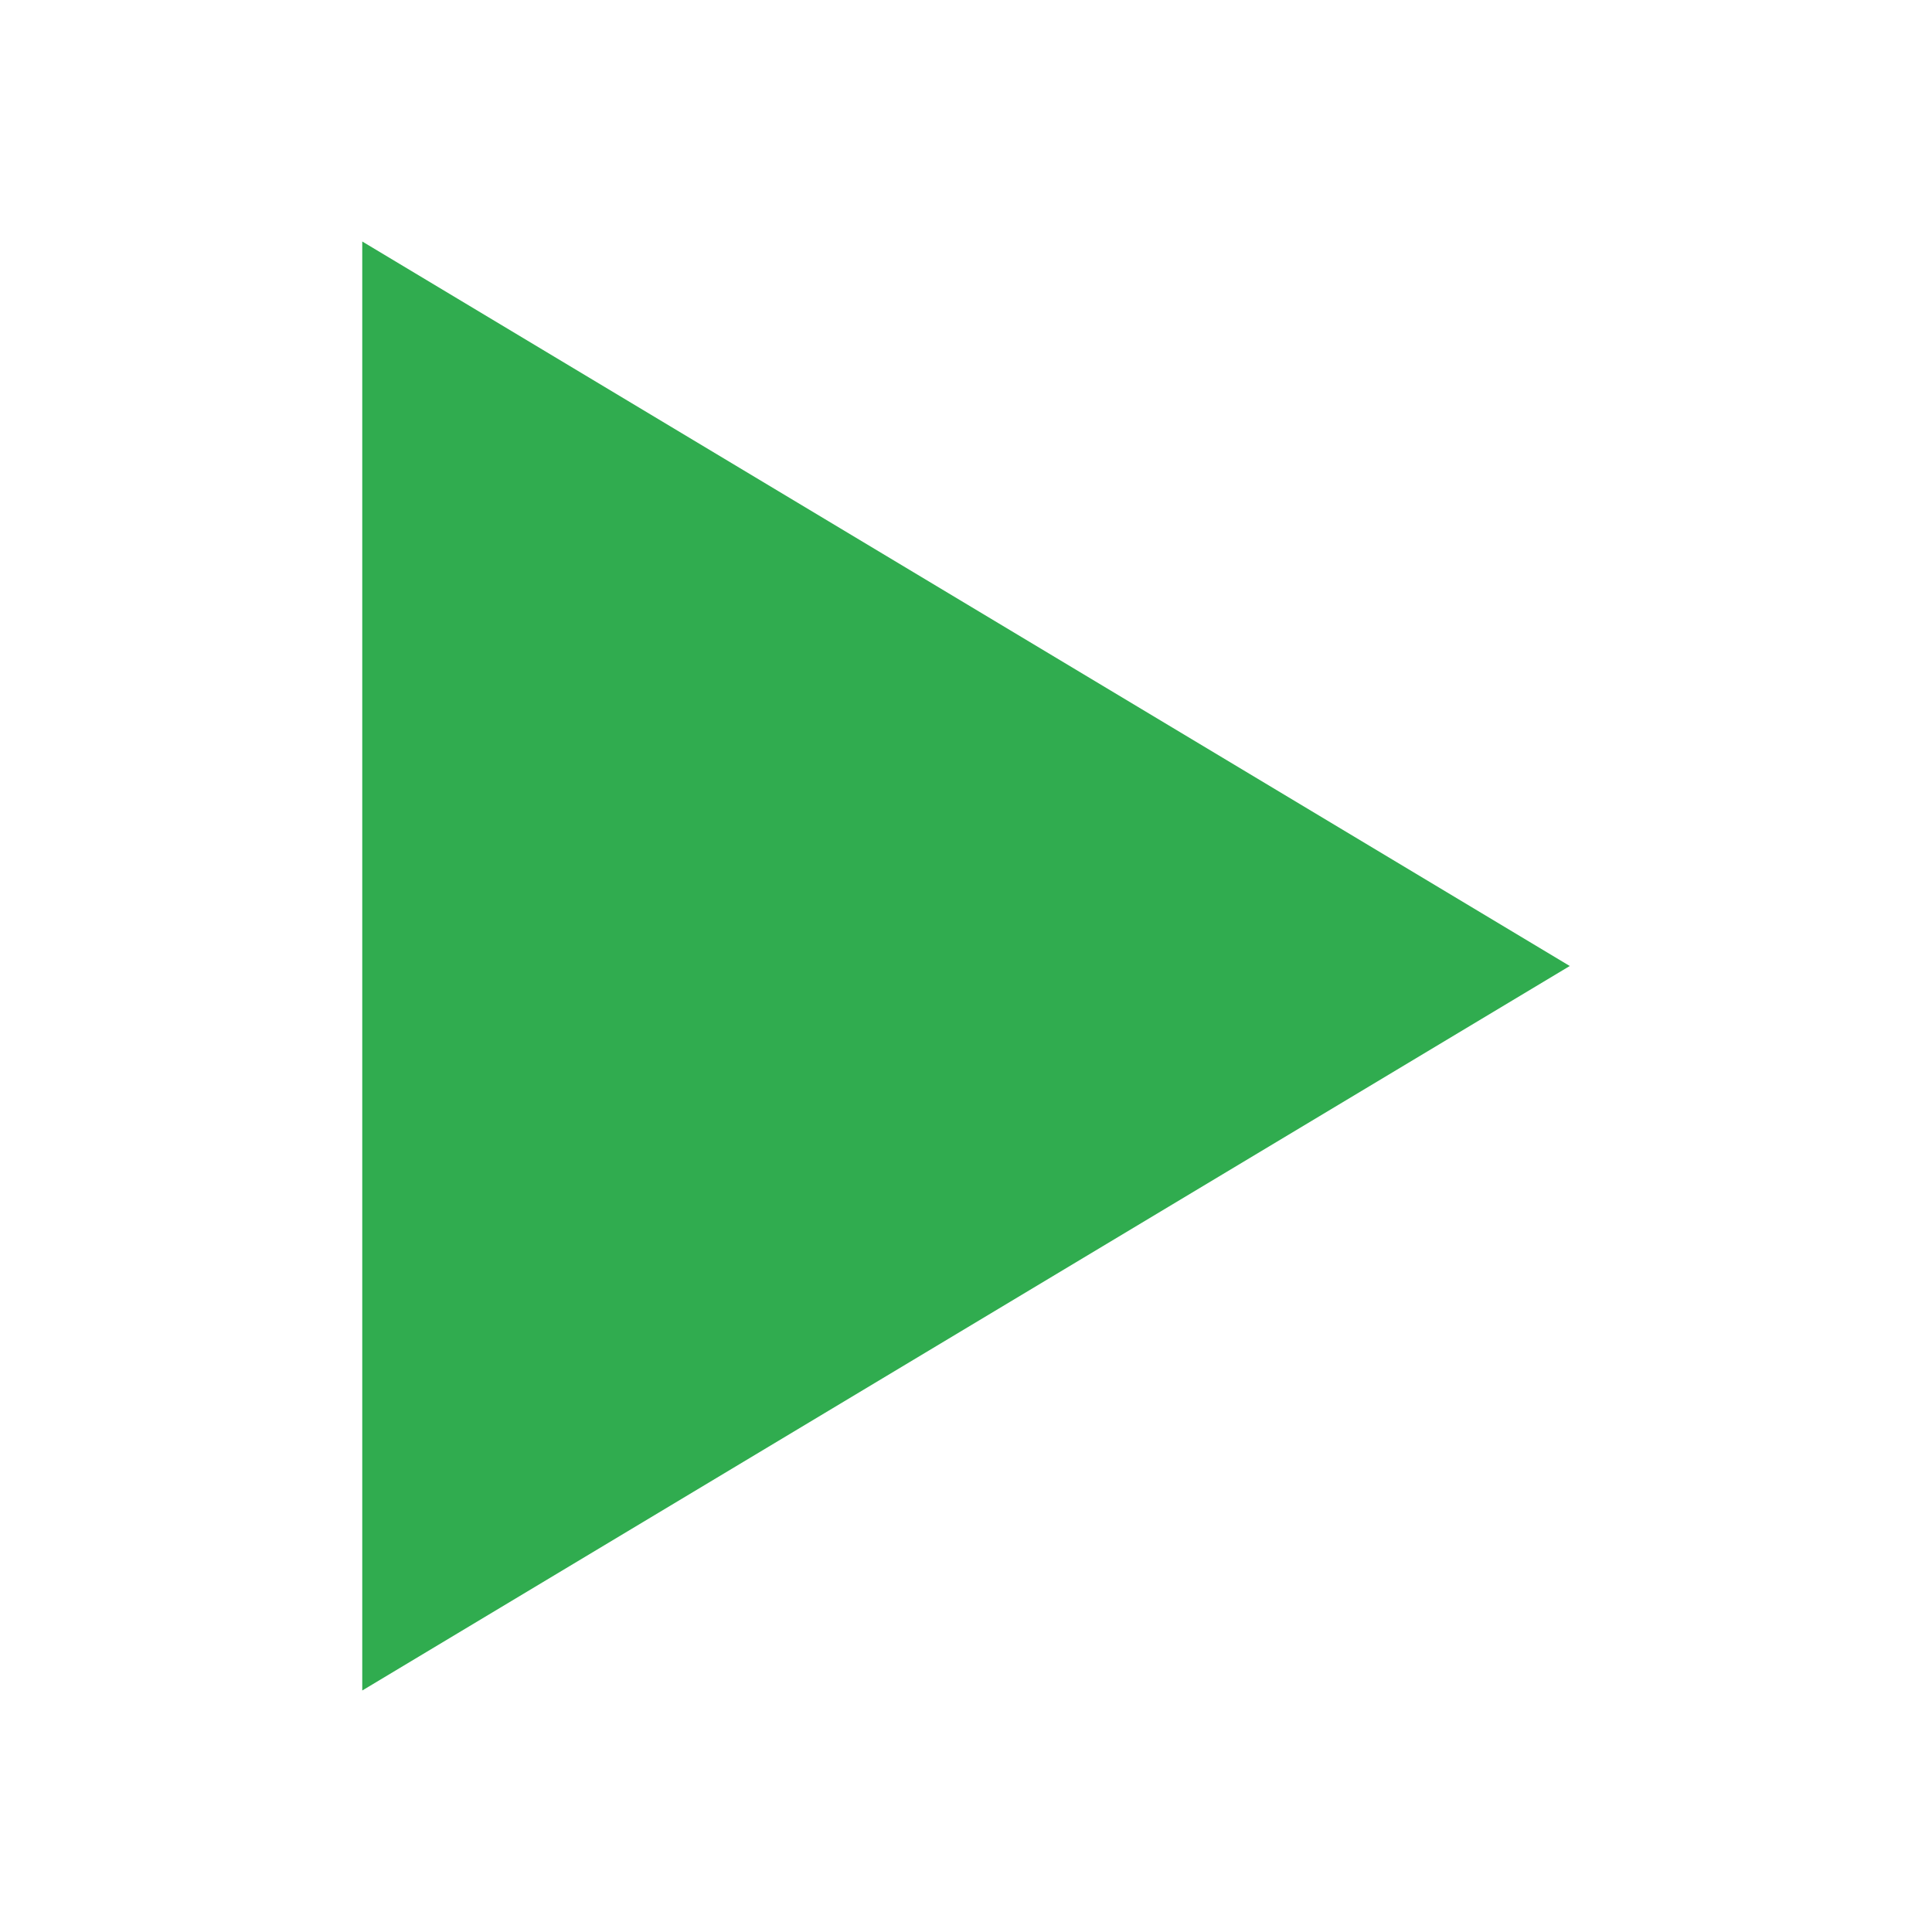
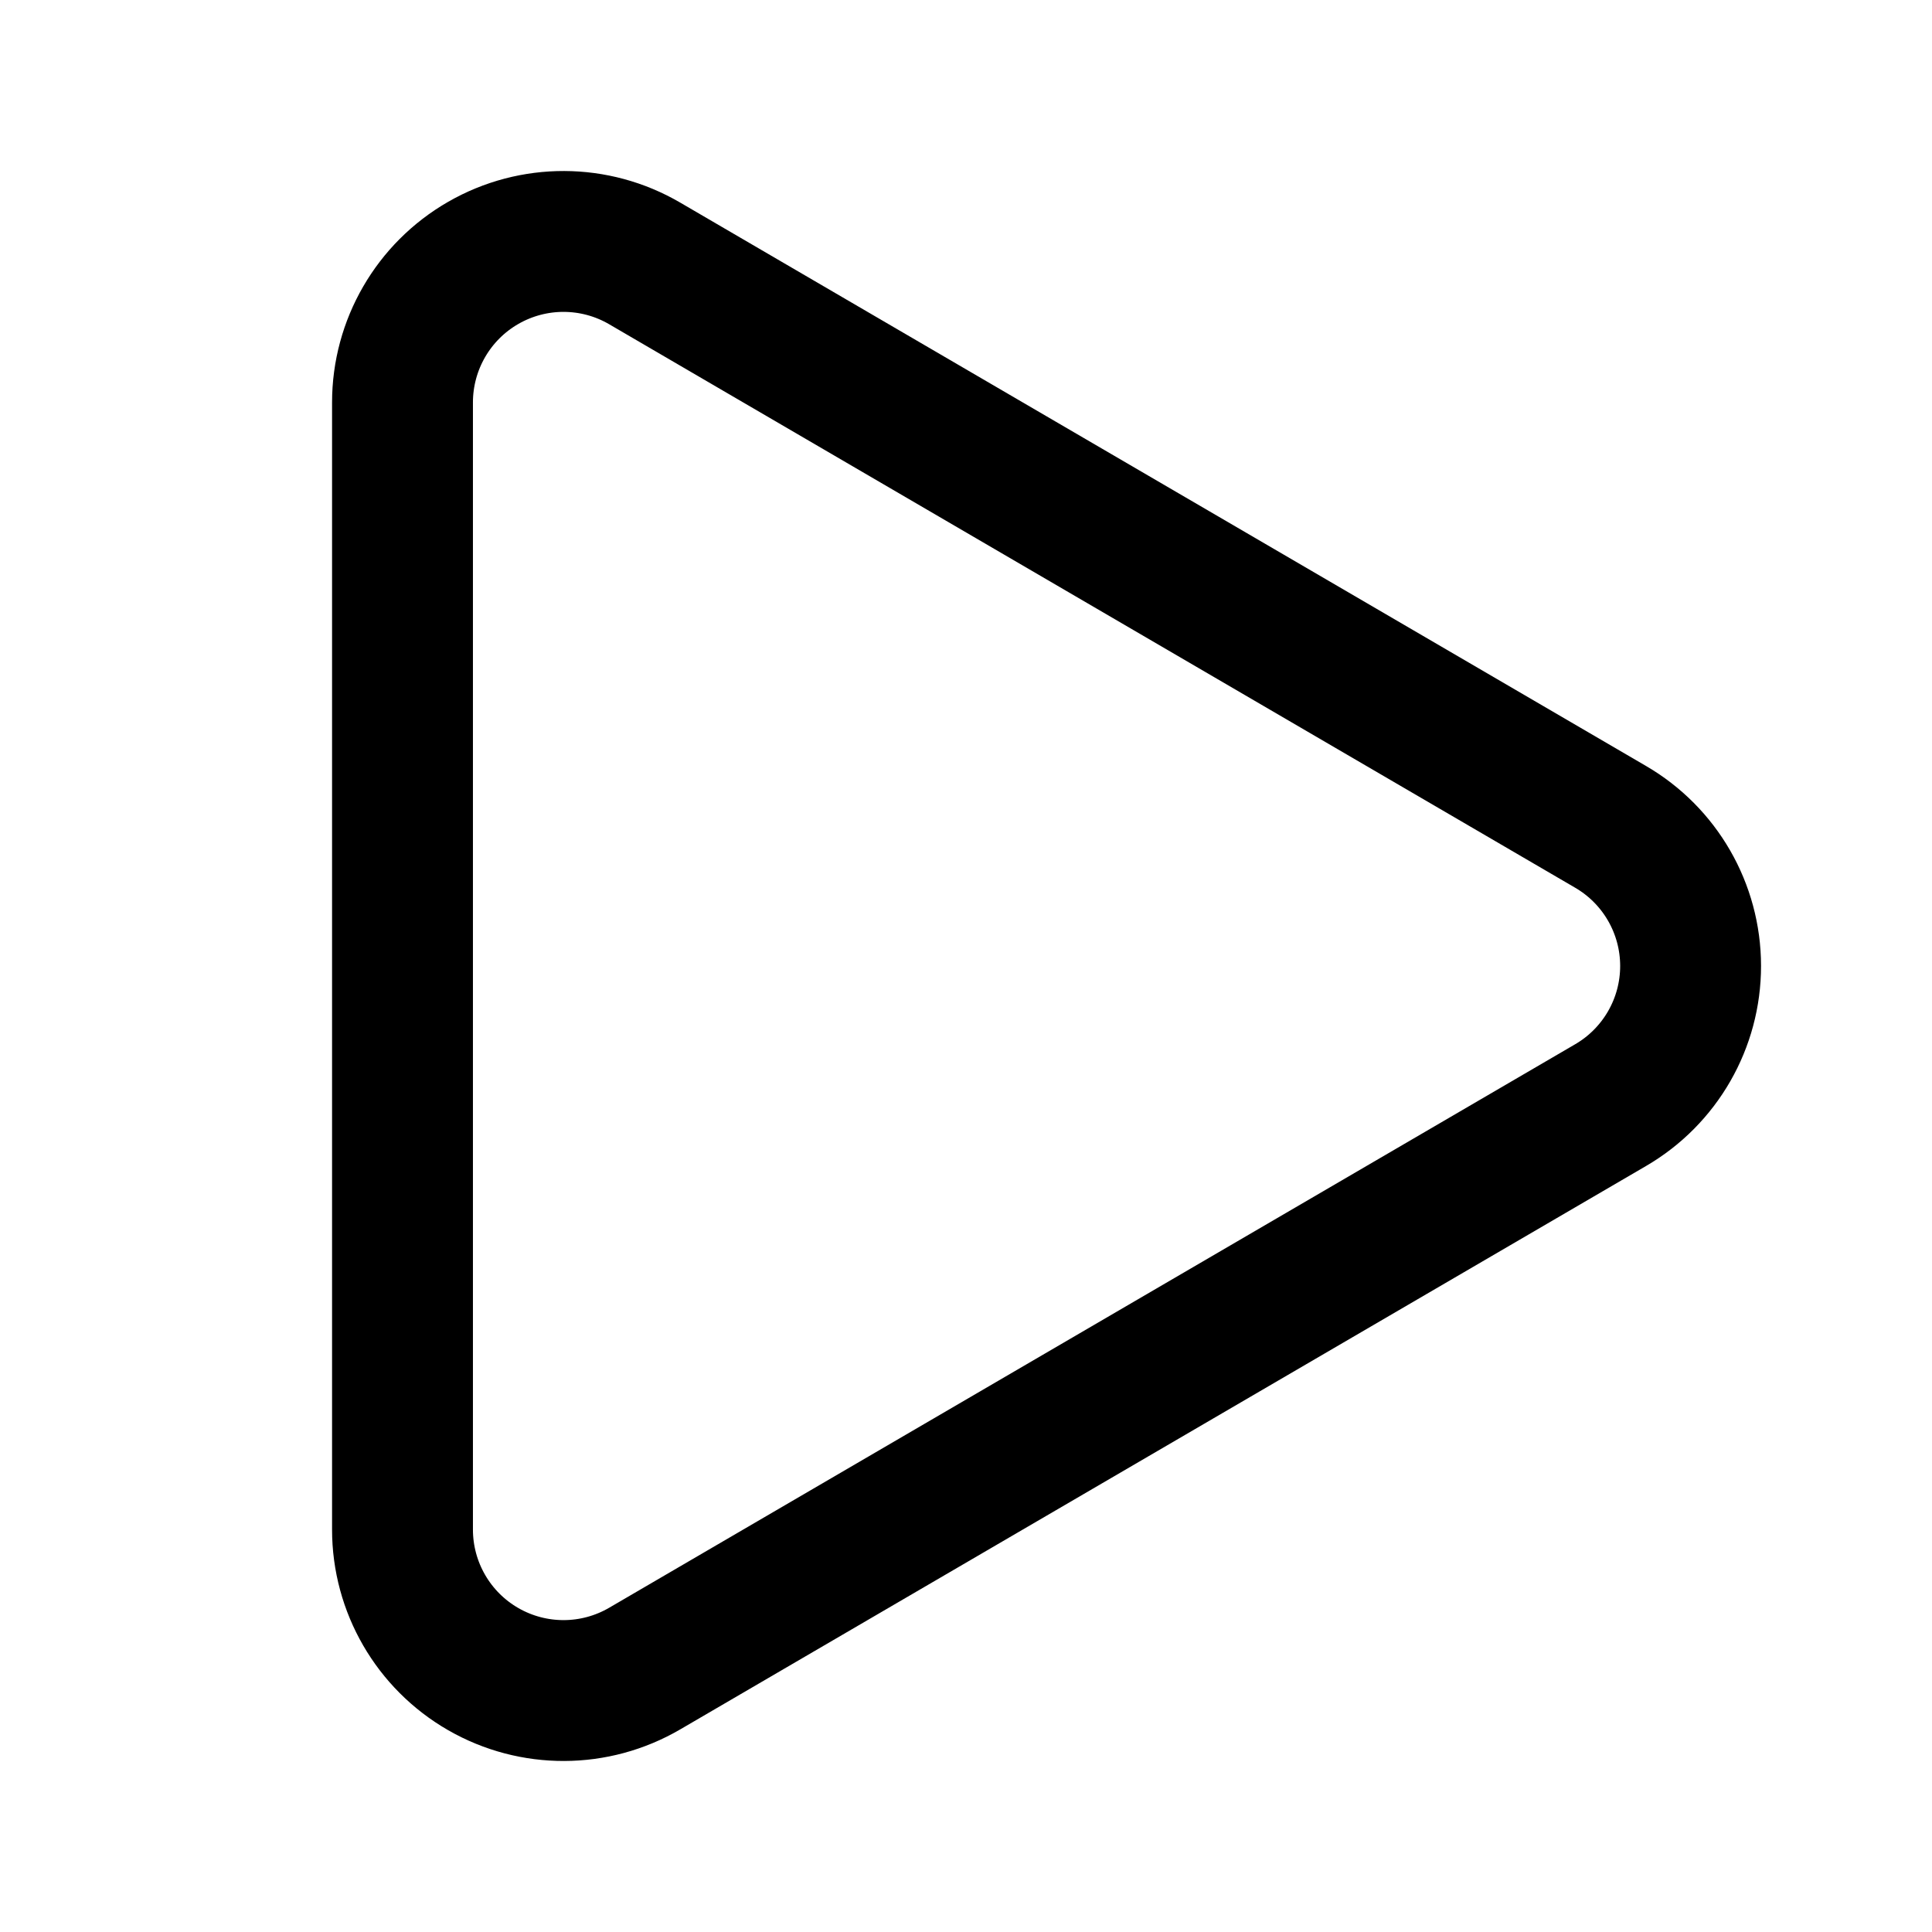
- <svg xmlns="http://www.w3.org/2000/svg" version="1.1" id="Ebene_1" x="0px" y="0px" viewBox="-273 365 64 64" style="enable-background:new -273 365 64 64;" xml:space="preserve">
-   <style type="text/css">
- 	.st0{fill:#30AC4F;}
- </style>
-   <path class="st0" d="M-261,373l40,24l-40,24V373z" />
+ <svg xmlns="http://www.w3.org/2000/svg" width="24" height="24" viewBox="0 0 24 24" fill="none" stroke="#000000" stroke-width="1.75" stroke-linecap="round" stroke-linejoin="round">
+   <path d="M5 5a2 2 0 0 1 3.008-1.728l11.997 6.998a2 2 0 0 1 .003 3.458l-12 7A2 2 0 0 1 5 19z" />
</svg>
